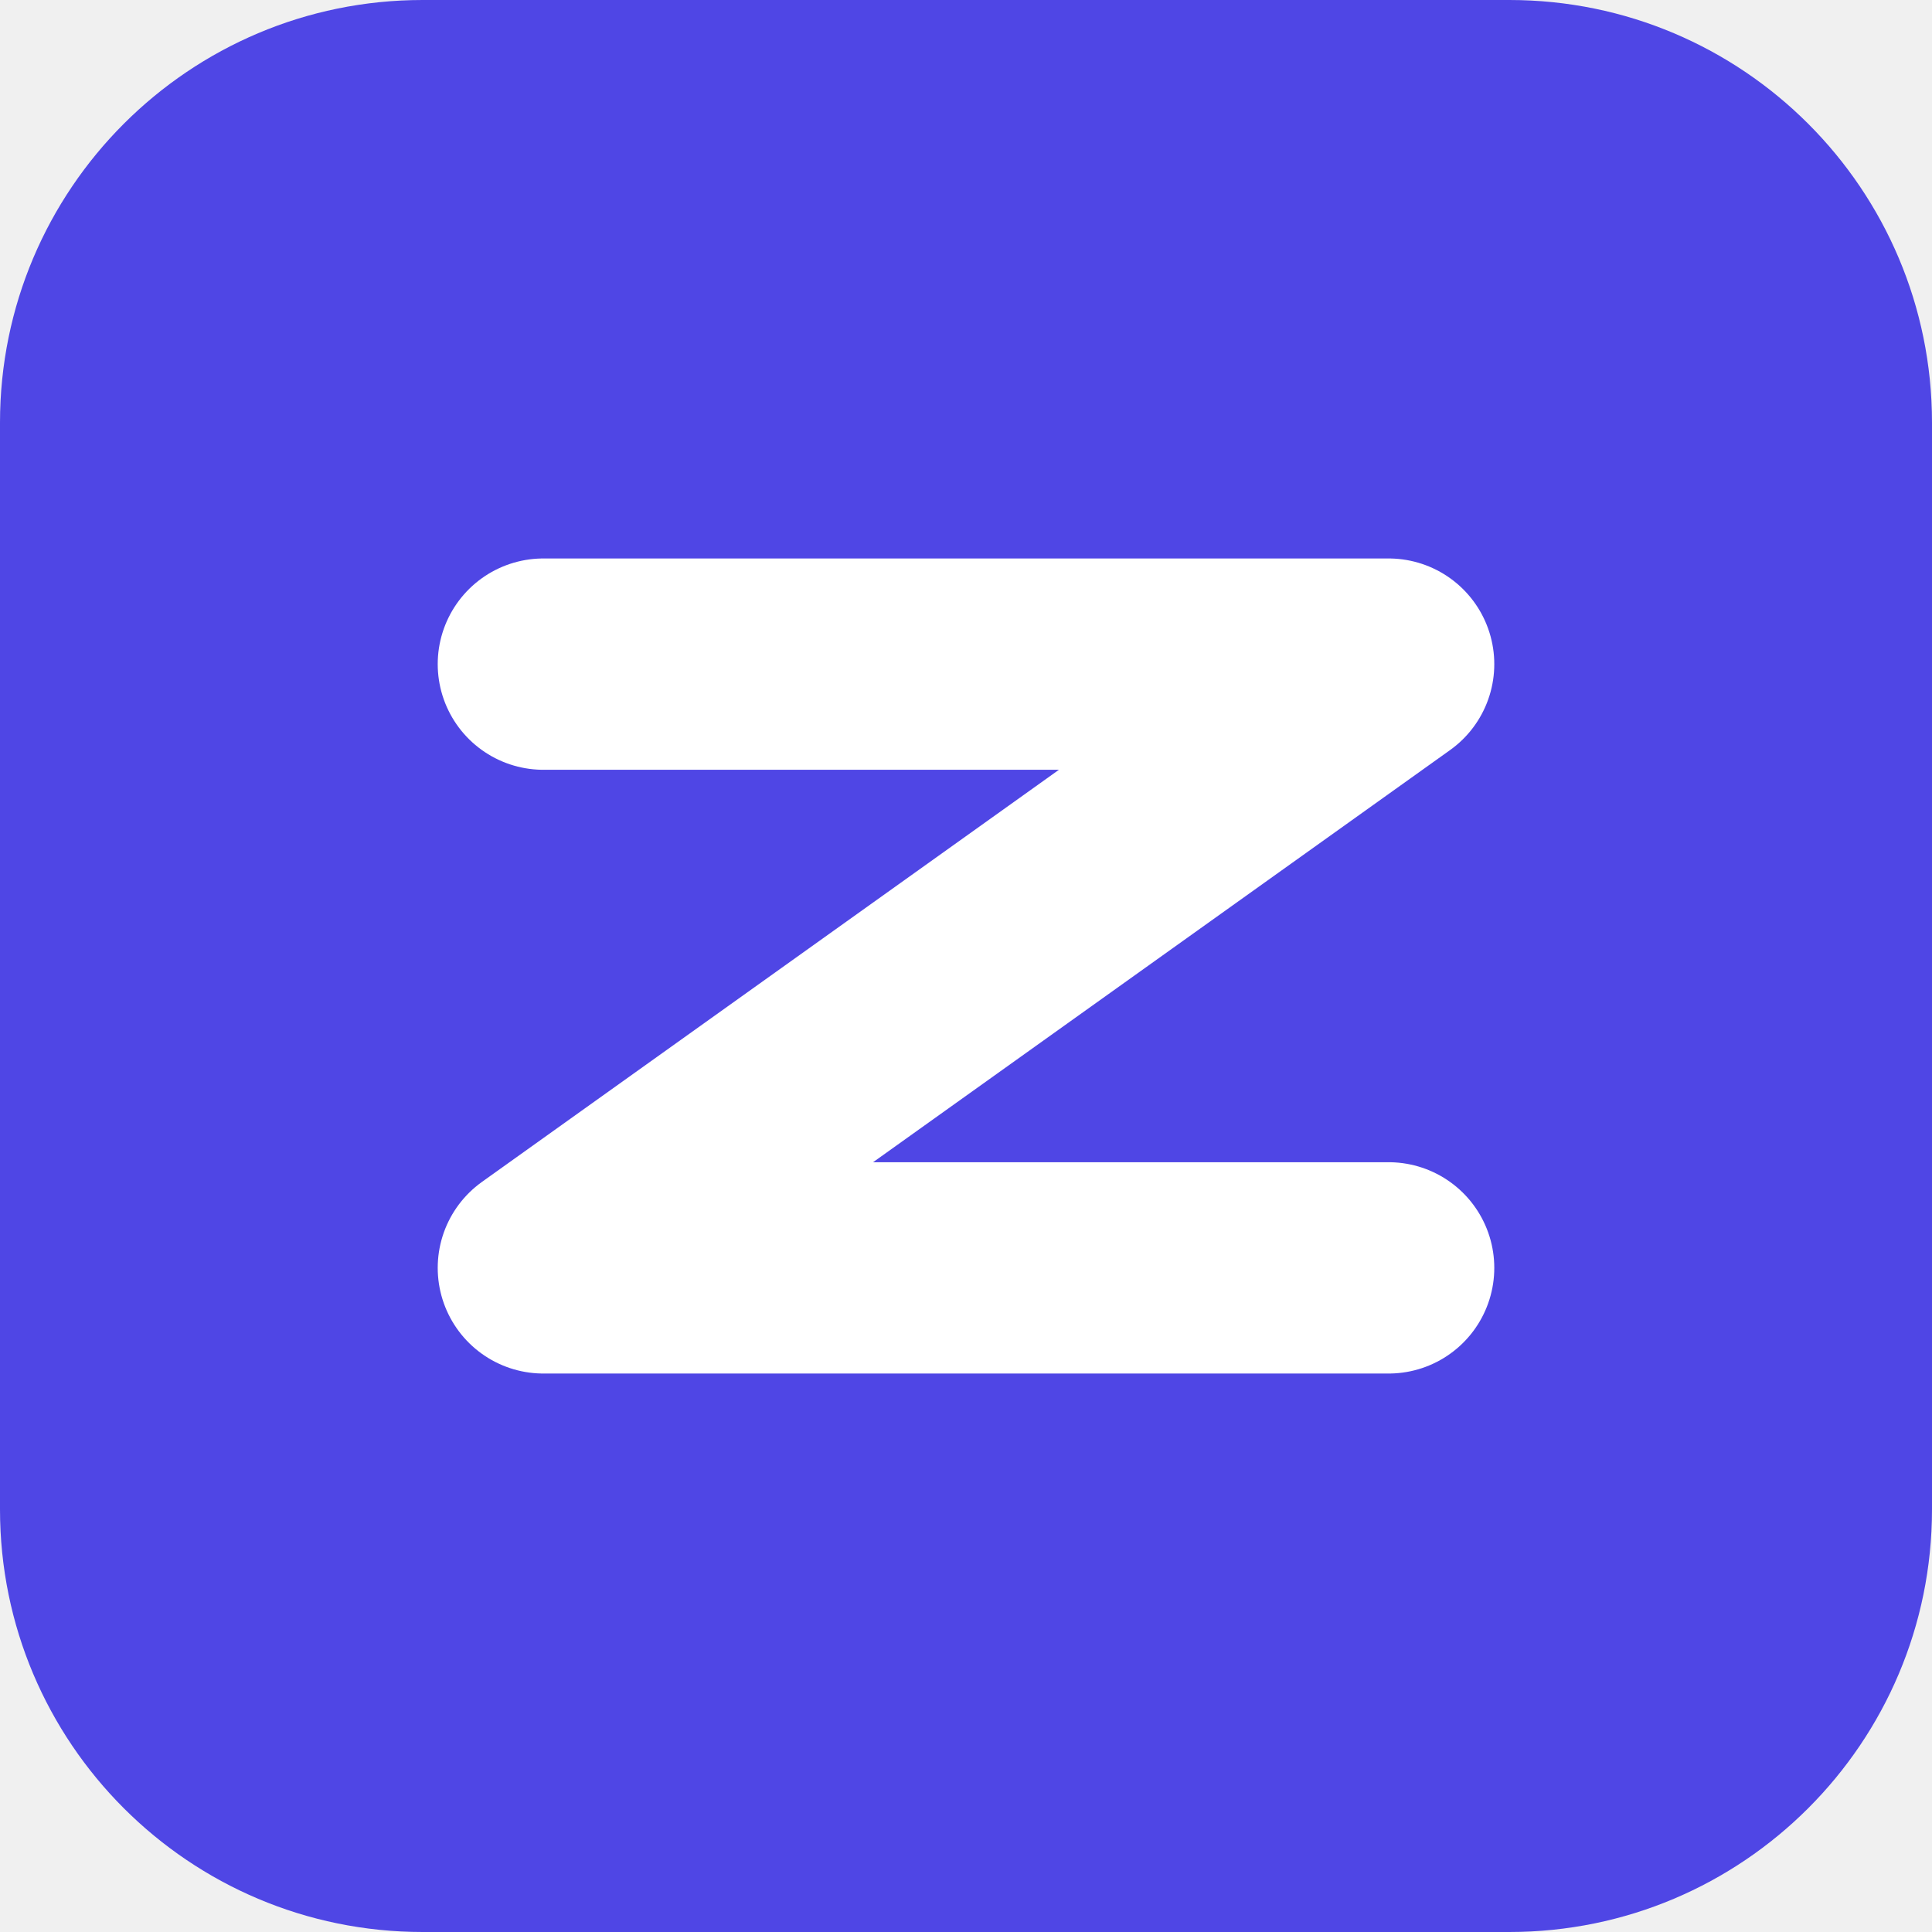
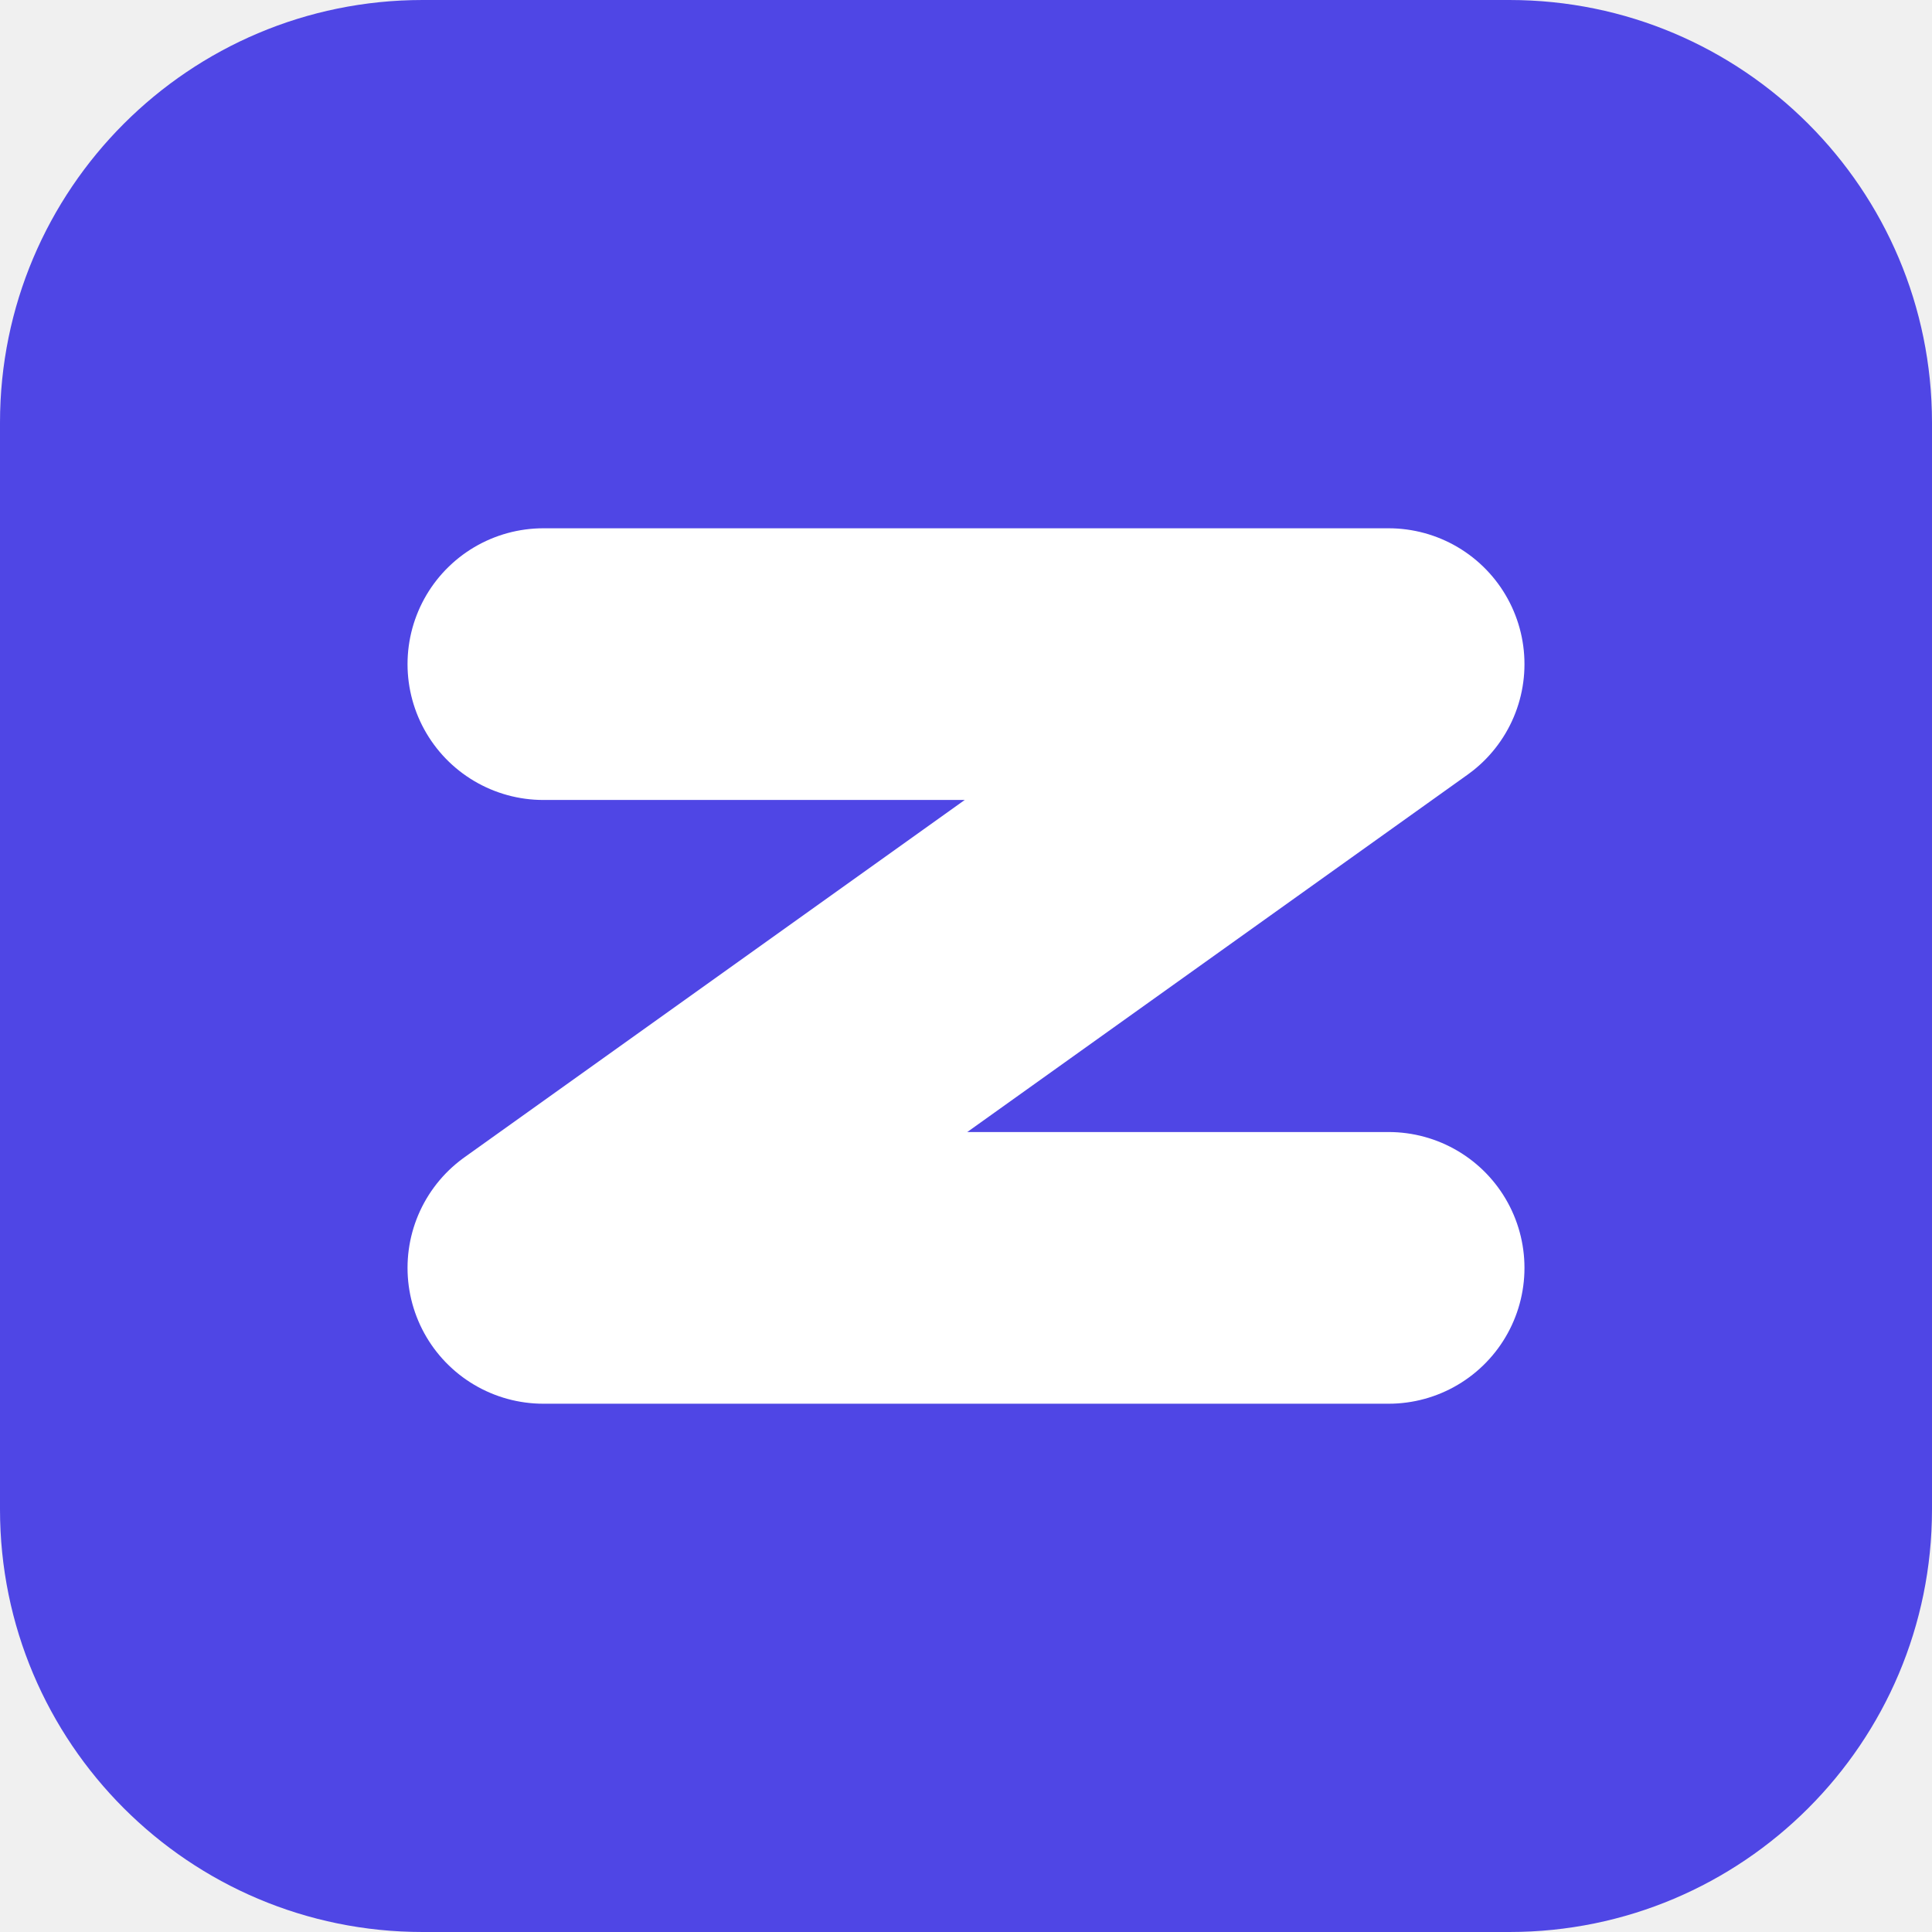
<svg xmlns="http://www.w3.org/2000/svg" viewBox="0 0 64 64">
  <rect width="64" height="64" rx="14" fill="#4f46e5" />
-   <polyline points="18,22 46,22 18,42 46,42" fill="none" stroke="#ffffff" stroke-width="7" stroke-linecap="round" stroke-linejoin="round" />
+   <polyline points="18,22 46,22 18,42 46,42" fill="none" stroke="#ffffff" stroke-width="9" stroke-linecap="round" stroke-linejoin="round" />
</svg>
